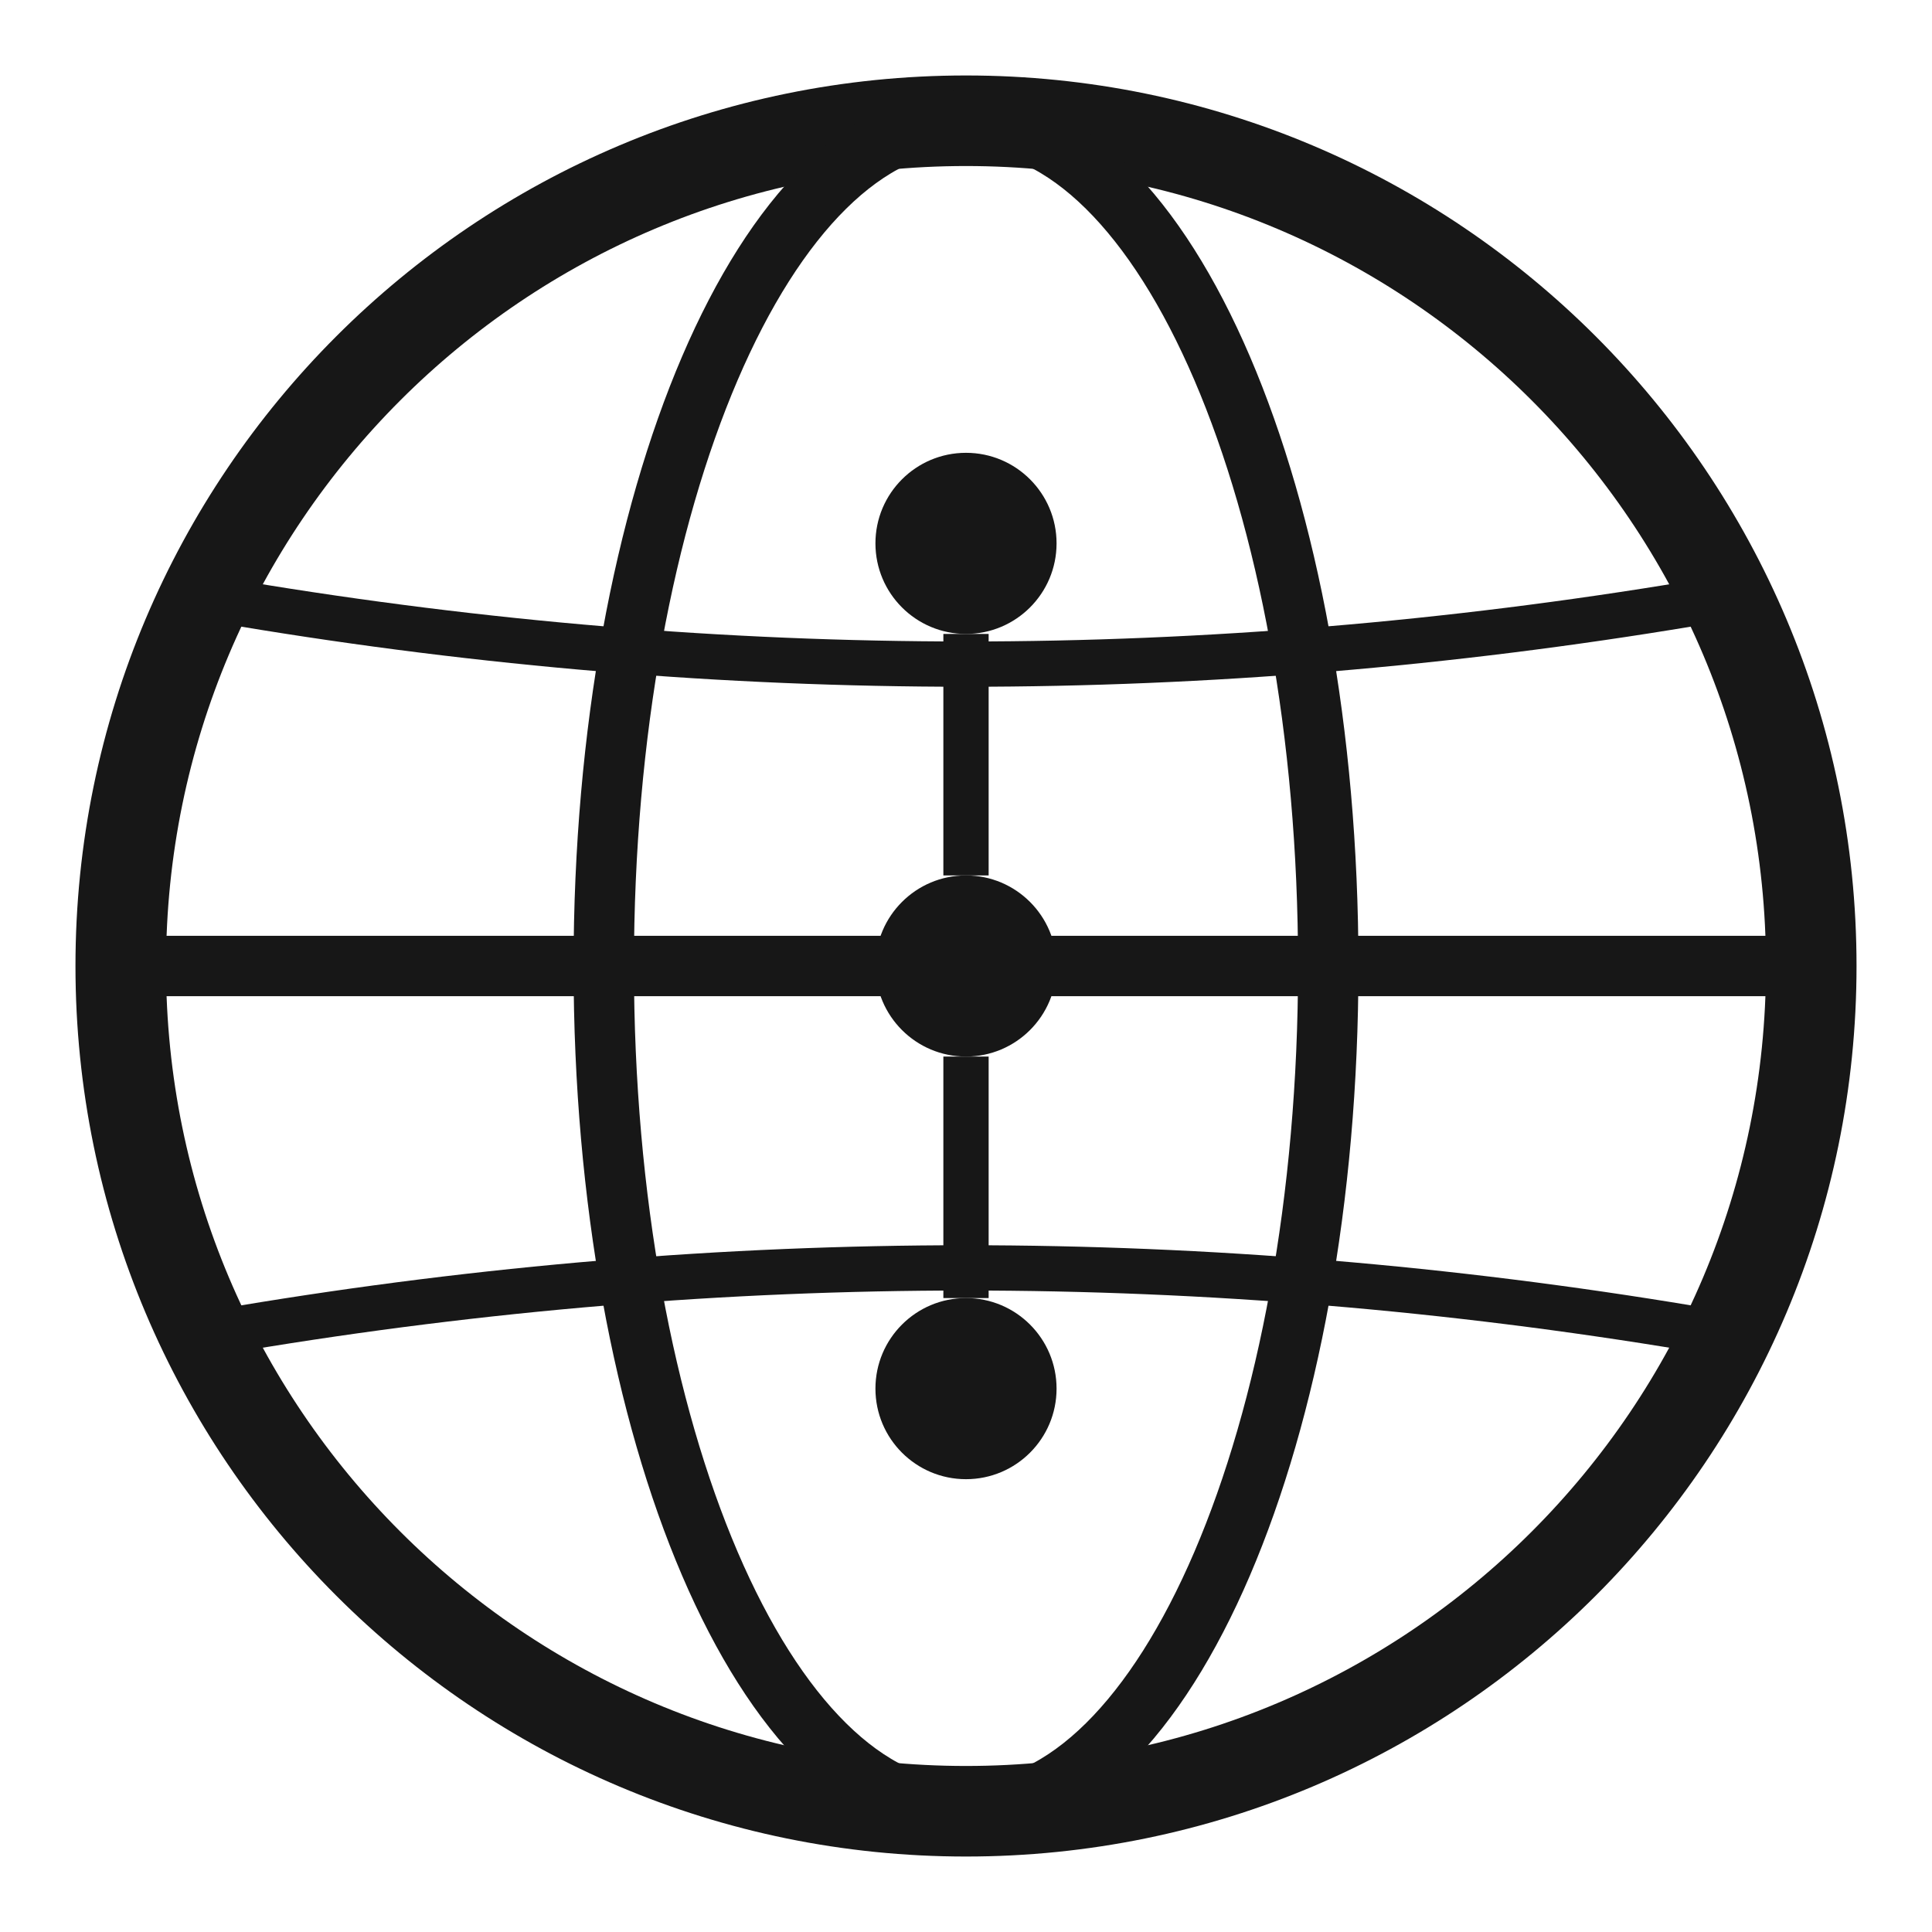
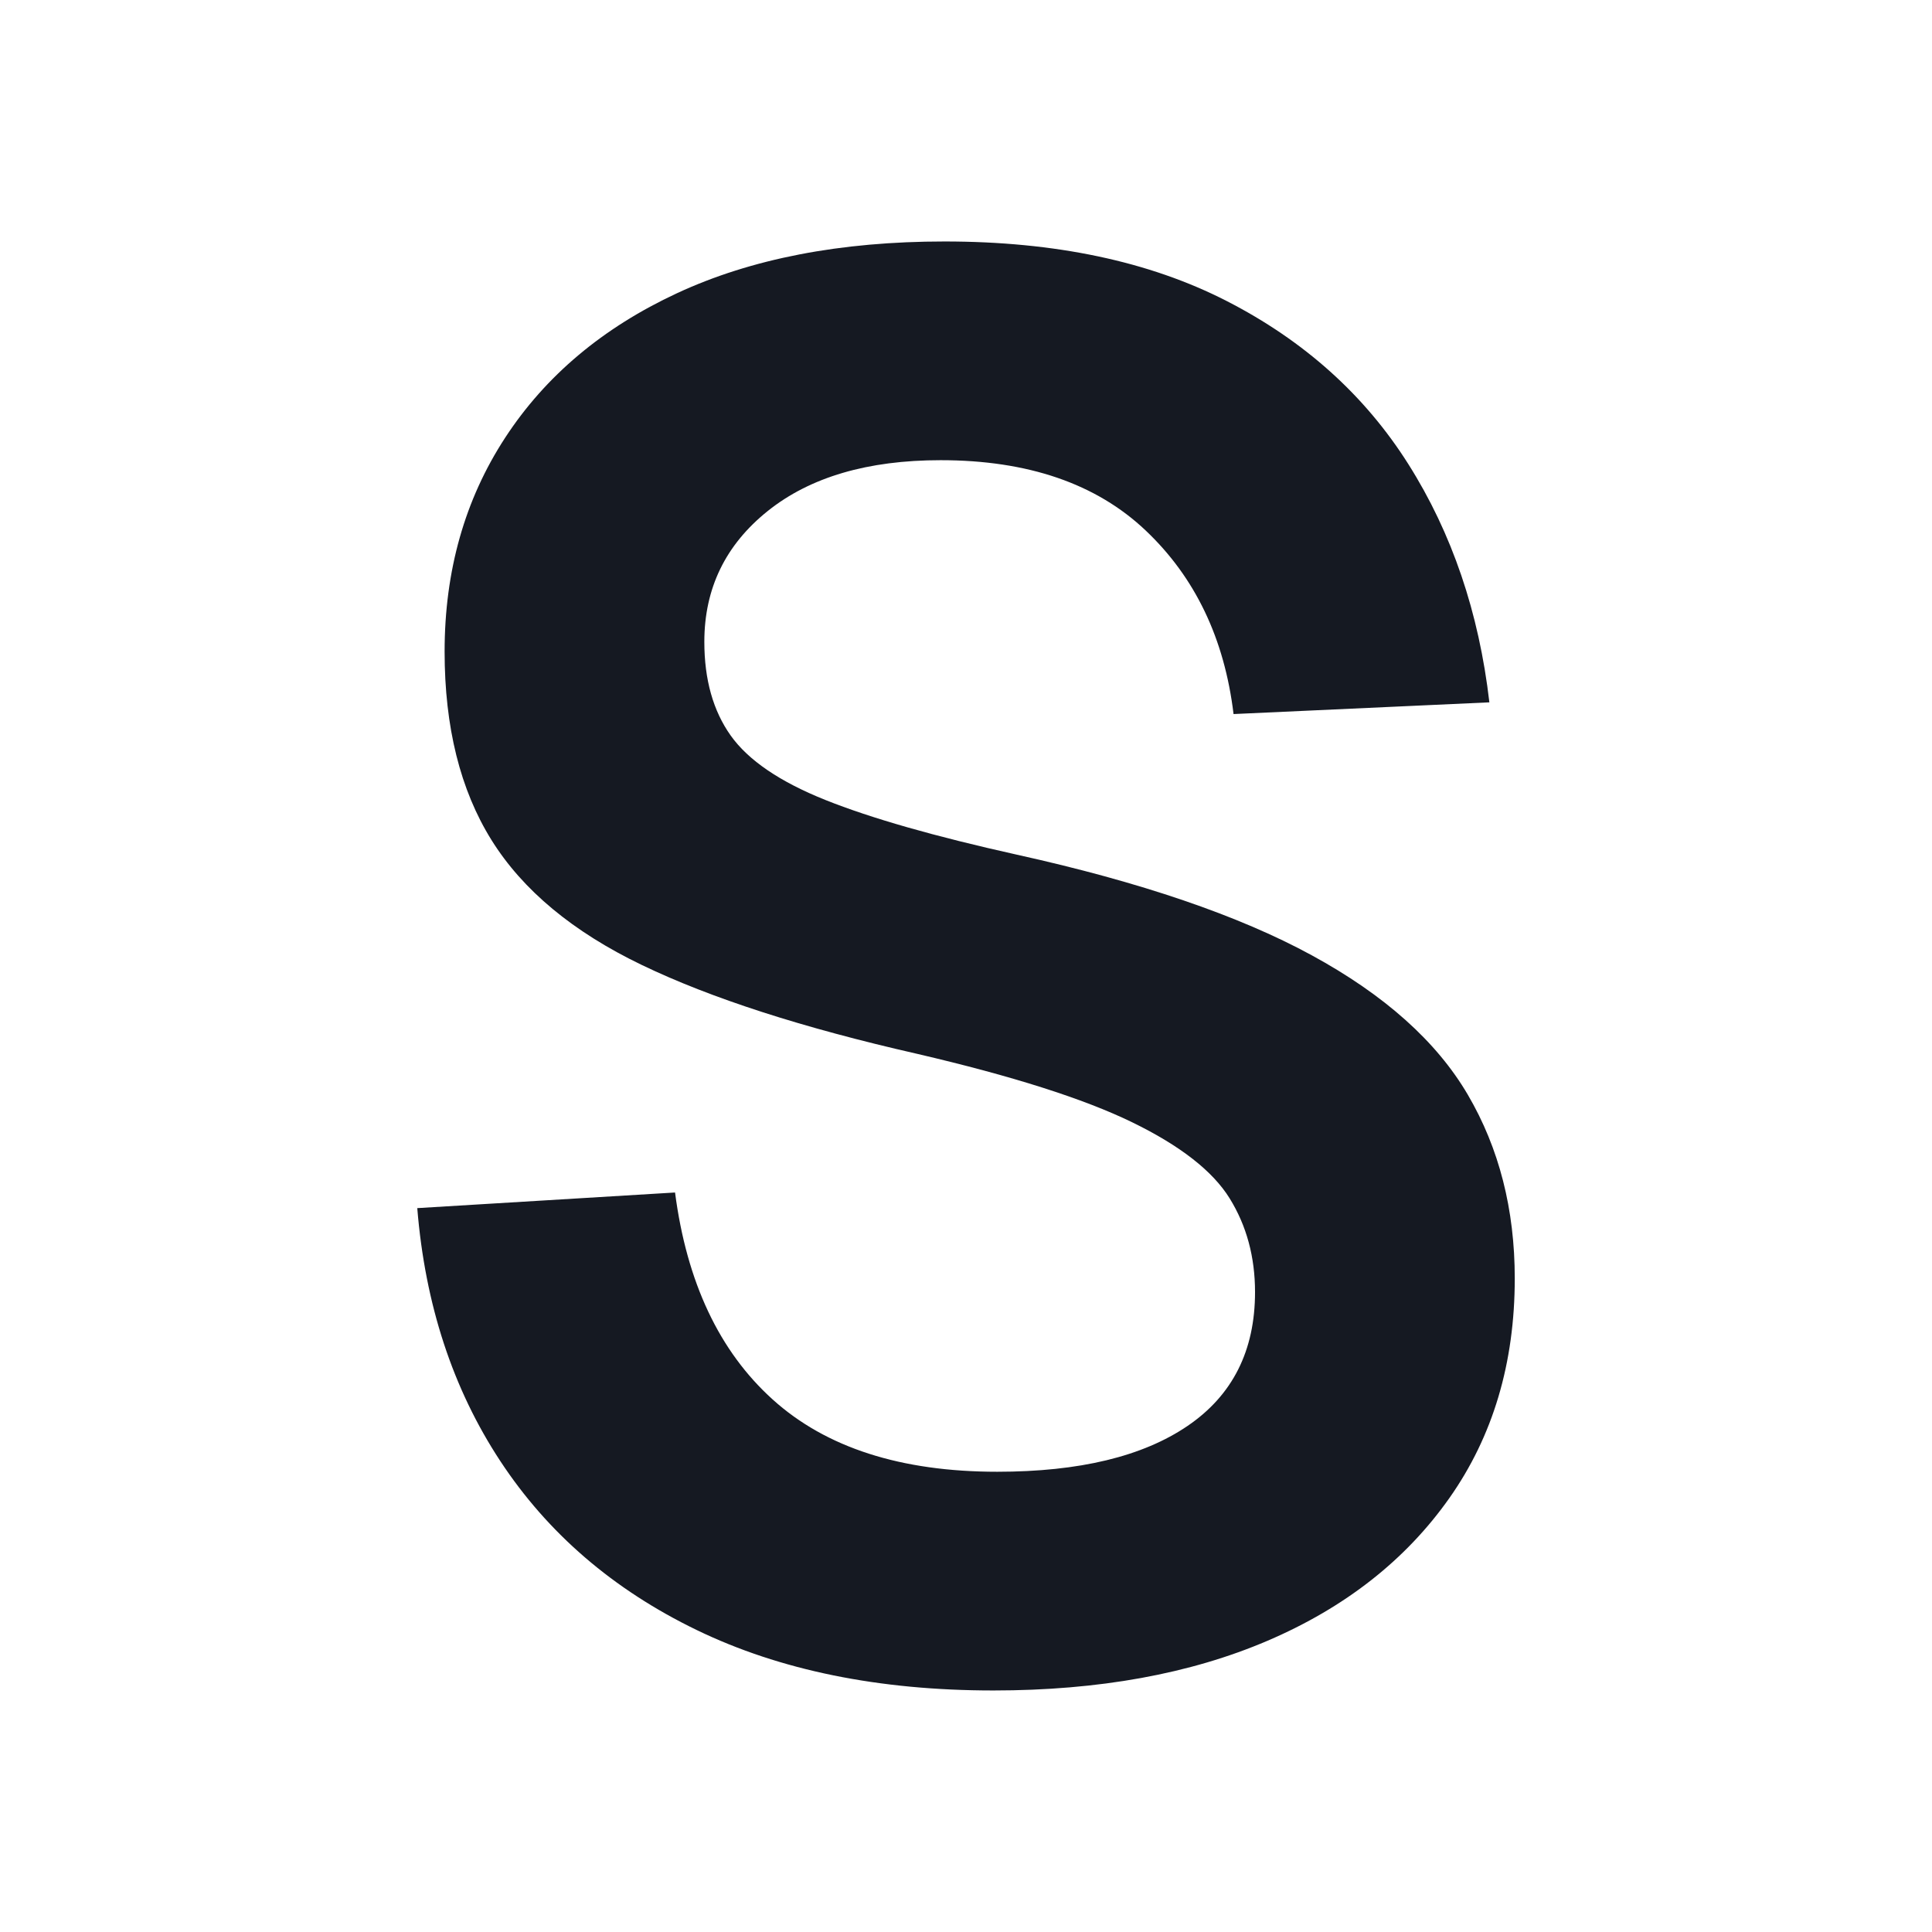
- <svg xmlns="http://www.w3.org/2000/svg" viewBox="0 0 64 64">
-   <circle cx="32" cy="32" r="28" stroke="#171717" stroke-width="3" fill="none" />
-   <ellipse cx="32" cy="32" rx="12" ry="28" stroke="#171717" stroke-width="2" fill="none" />
-   <line x1="4" y1="32" x2="60" y2="32" stroke="#171717" stroke-width="2" />
-   <path d="M 8 20 Q 32 24 56 20" stroke="#171717" stroke-width="1.5" fill="none" />
-   <path d="M 8 44 Q 32 40 56 44" stroke="#171717" stroke-width="1.5" fill="none" />
-   <circle cx="32" cy="18" r="3" fill="#171717" />
-   <circle cx="32" cy="32" r="3" fill="#171717" />
-   <circle cx="32" cy="46" r="3" fill="#171717" />
-   <line x1="32" y1="21" x2="32" y2="29" stroke="#171717" stroke-width="1.5" />
-   <line x1="32" y1="35" x2="32" y2="43" stroke="#171717" stroke-width="1.5" />
+ <svg xmlns="http://www.w3.org/2000/svg" viewBox="0 0 32 32" role="img" aria-label="S">
+   <style>
+     .mark { fill: #151922; }
+     @media (prefers-color-scheme: dark) {
+       .mark { fill: #eeece8; }
+     }
+   </style>
+   <path class="mark" transform="translate(5.197 27.482) scale(0.032345 -0.032345)" d="M348 -16Q260 -16 196 15Q132 46 95.5 101.5Q59 157 53 231L185 239Q194 170 235 133Q276 96 350 96Q413 96 447.5 119.5Q482 143 482 188Q482 215 469 236Q456 257 419 275Q382 293 309 310Q221 330 168 355.5Q115 381 91 419.5Q67 458 67 516Q67 578 98 625.5Q129 673 186 699.5Q243 726 323 726Q408 726 467.5 695.5Q527 665 560.5 612Q594 559 602 490L471 484Q464 542 426 578Q388 614 321 614Q265 614 232.5 588Q200 562 200 521Q200 492 213.5 473Q227 454 262 440Q297 426 360 412Q455 391 511 360.5Q567 330 591 289Q615 248 615 195Q615 130 581.5 82.5Q548 35 488.5 9.5Q429 -16 348 -16Z" />
</svg>
